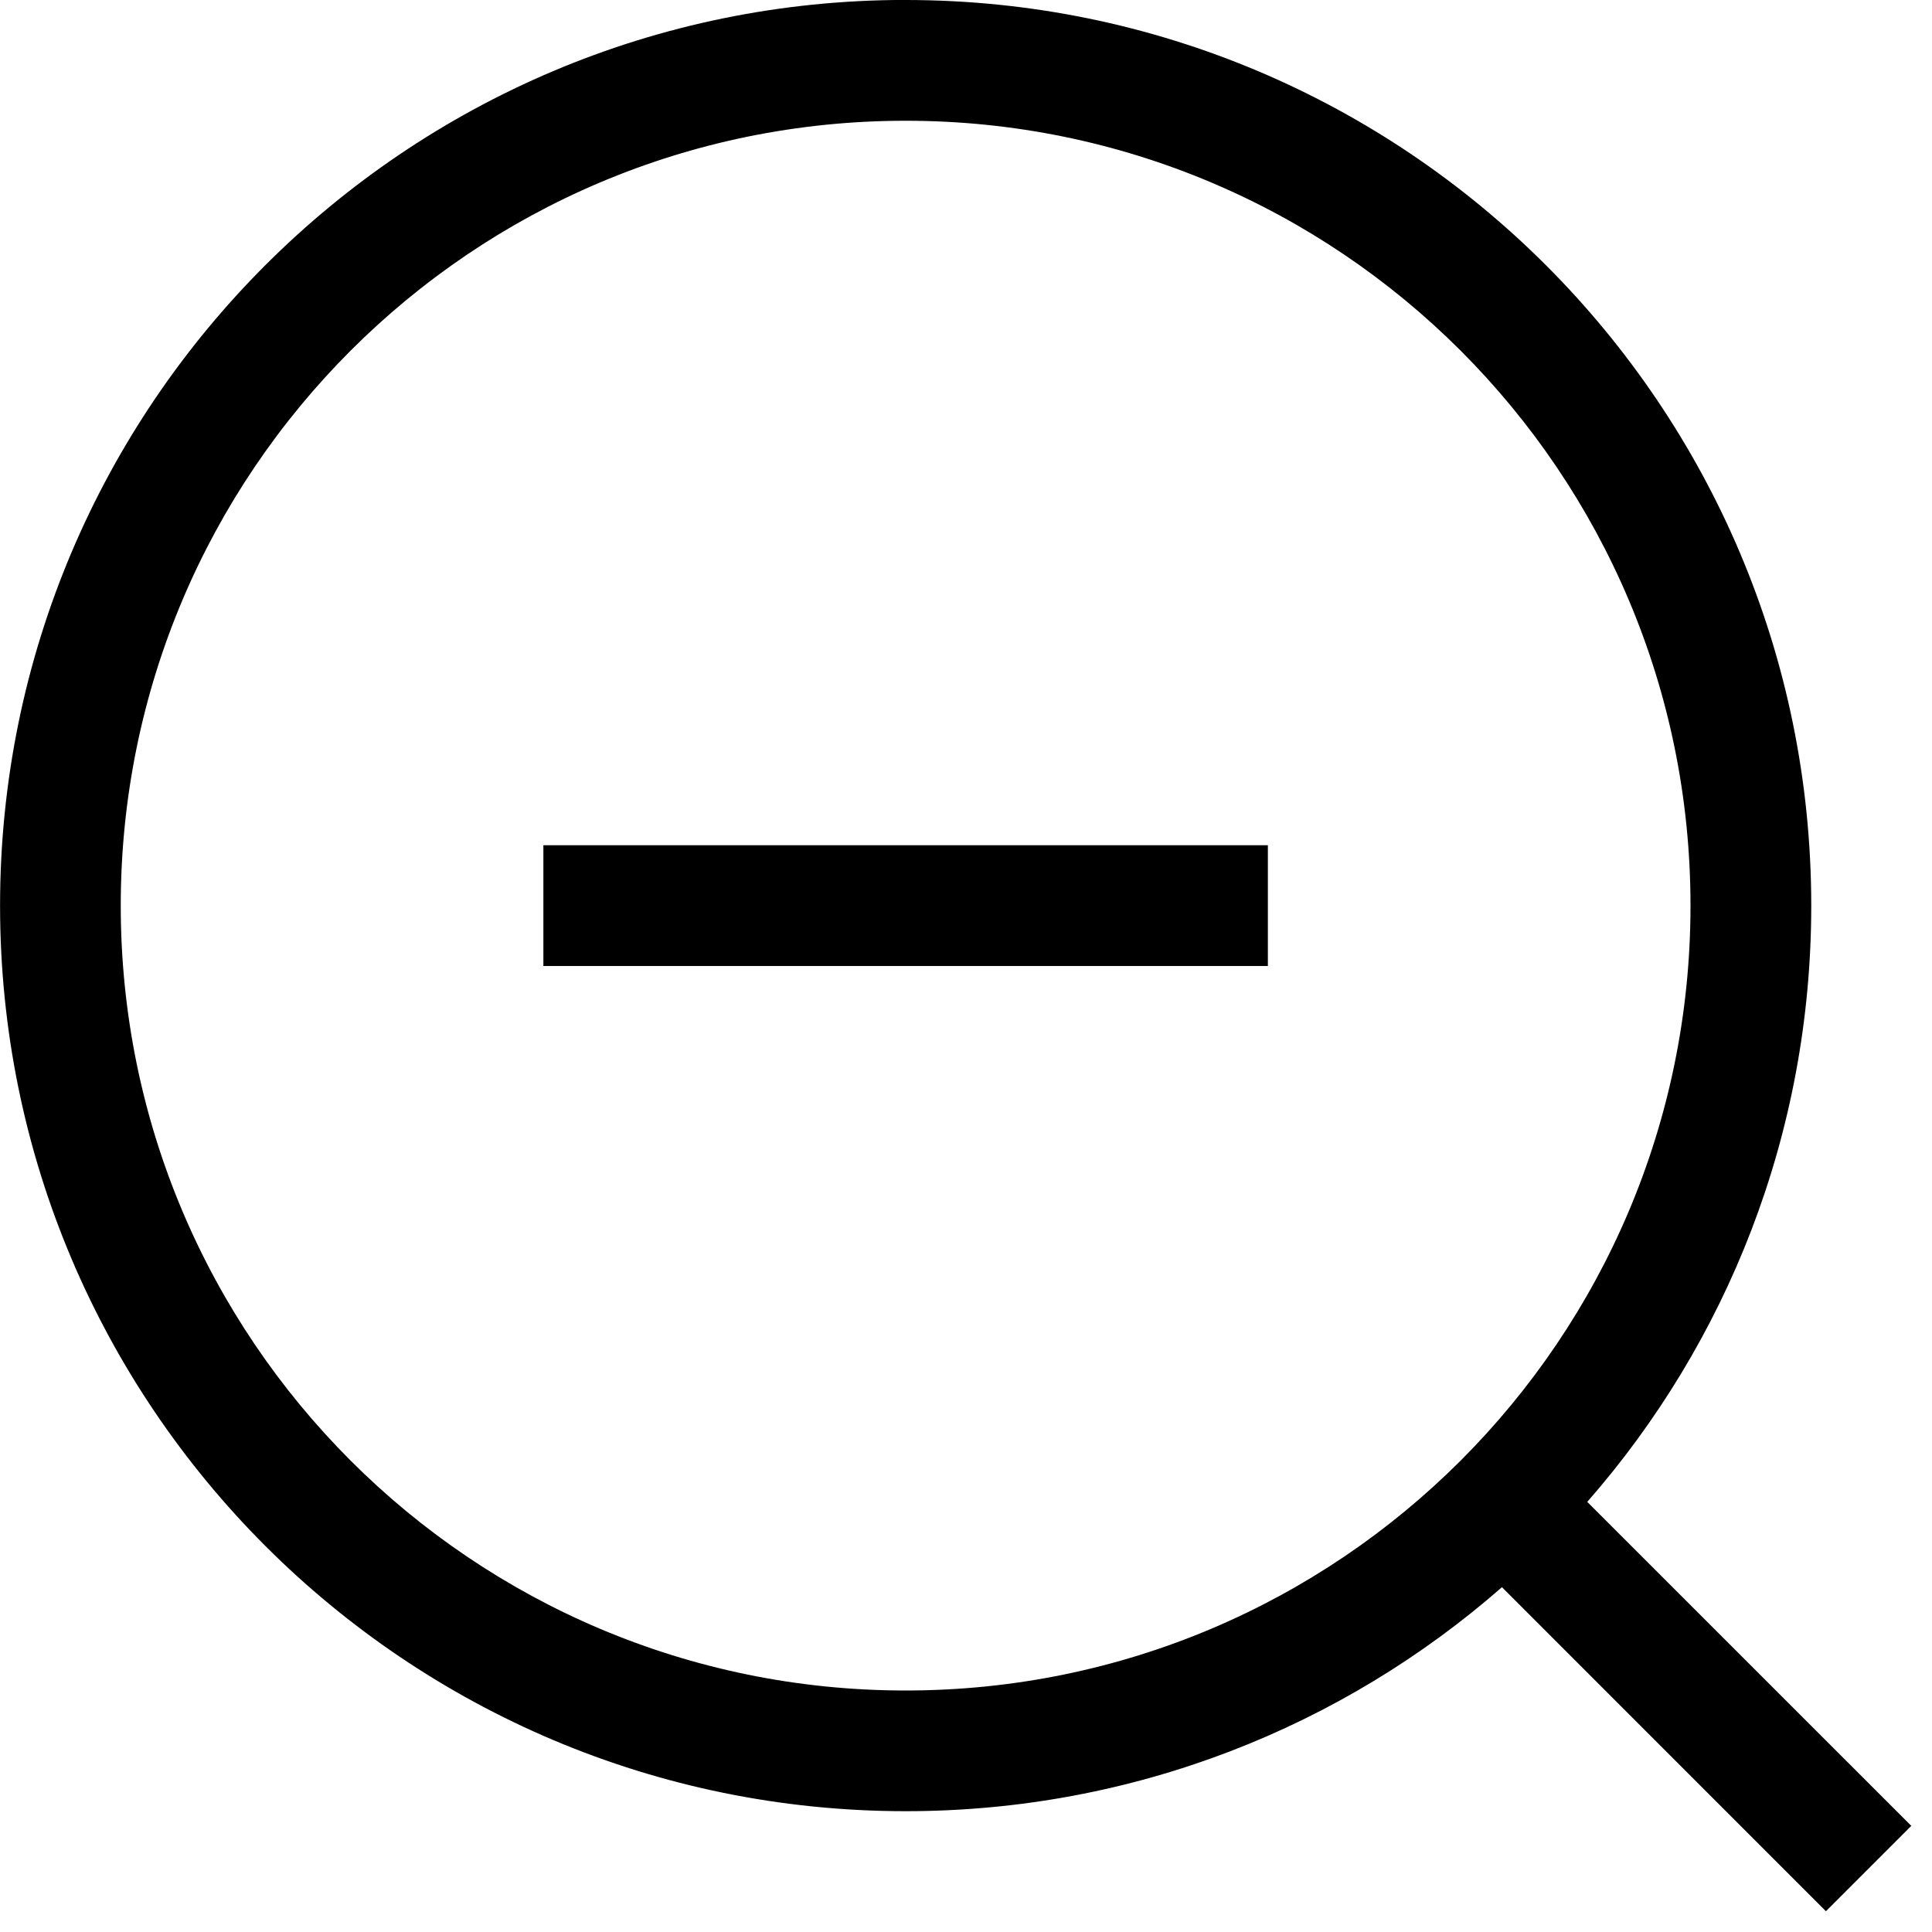
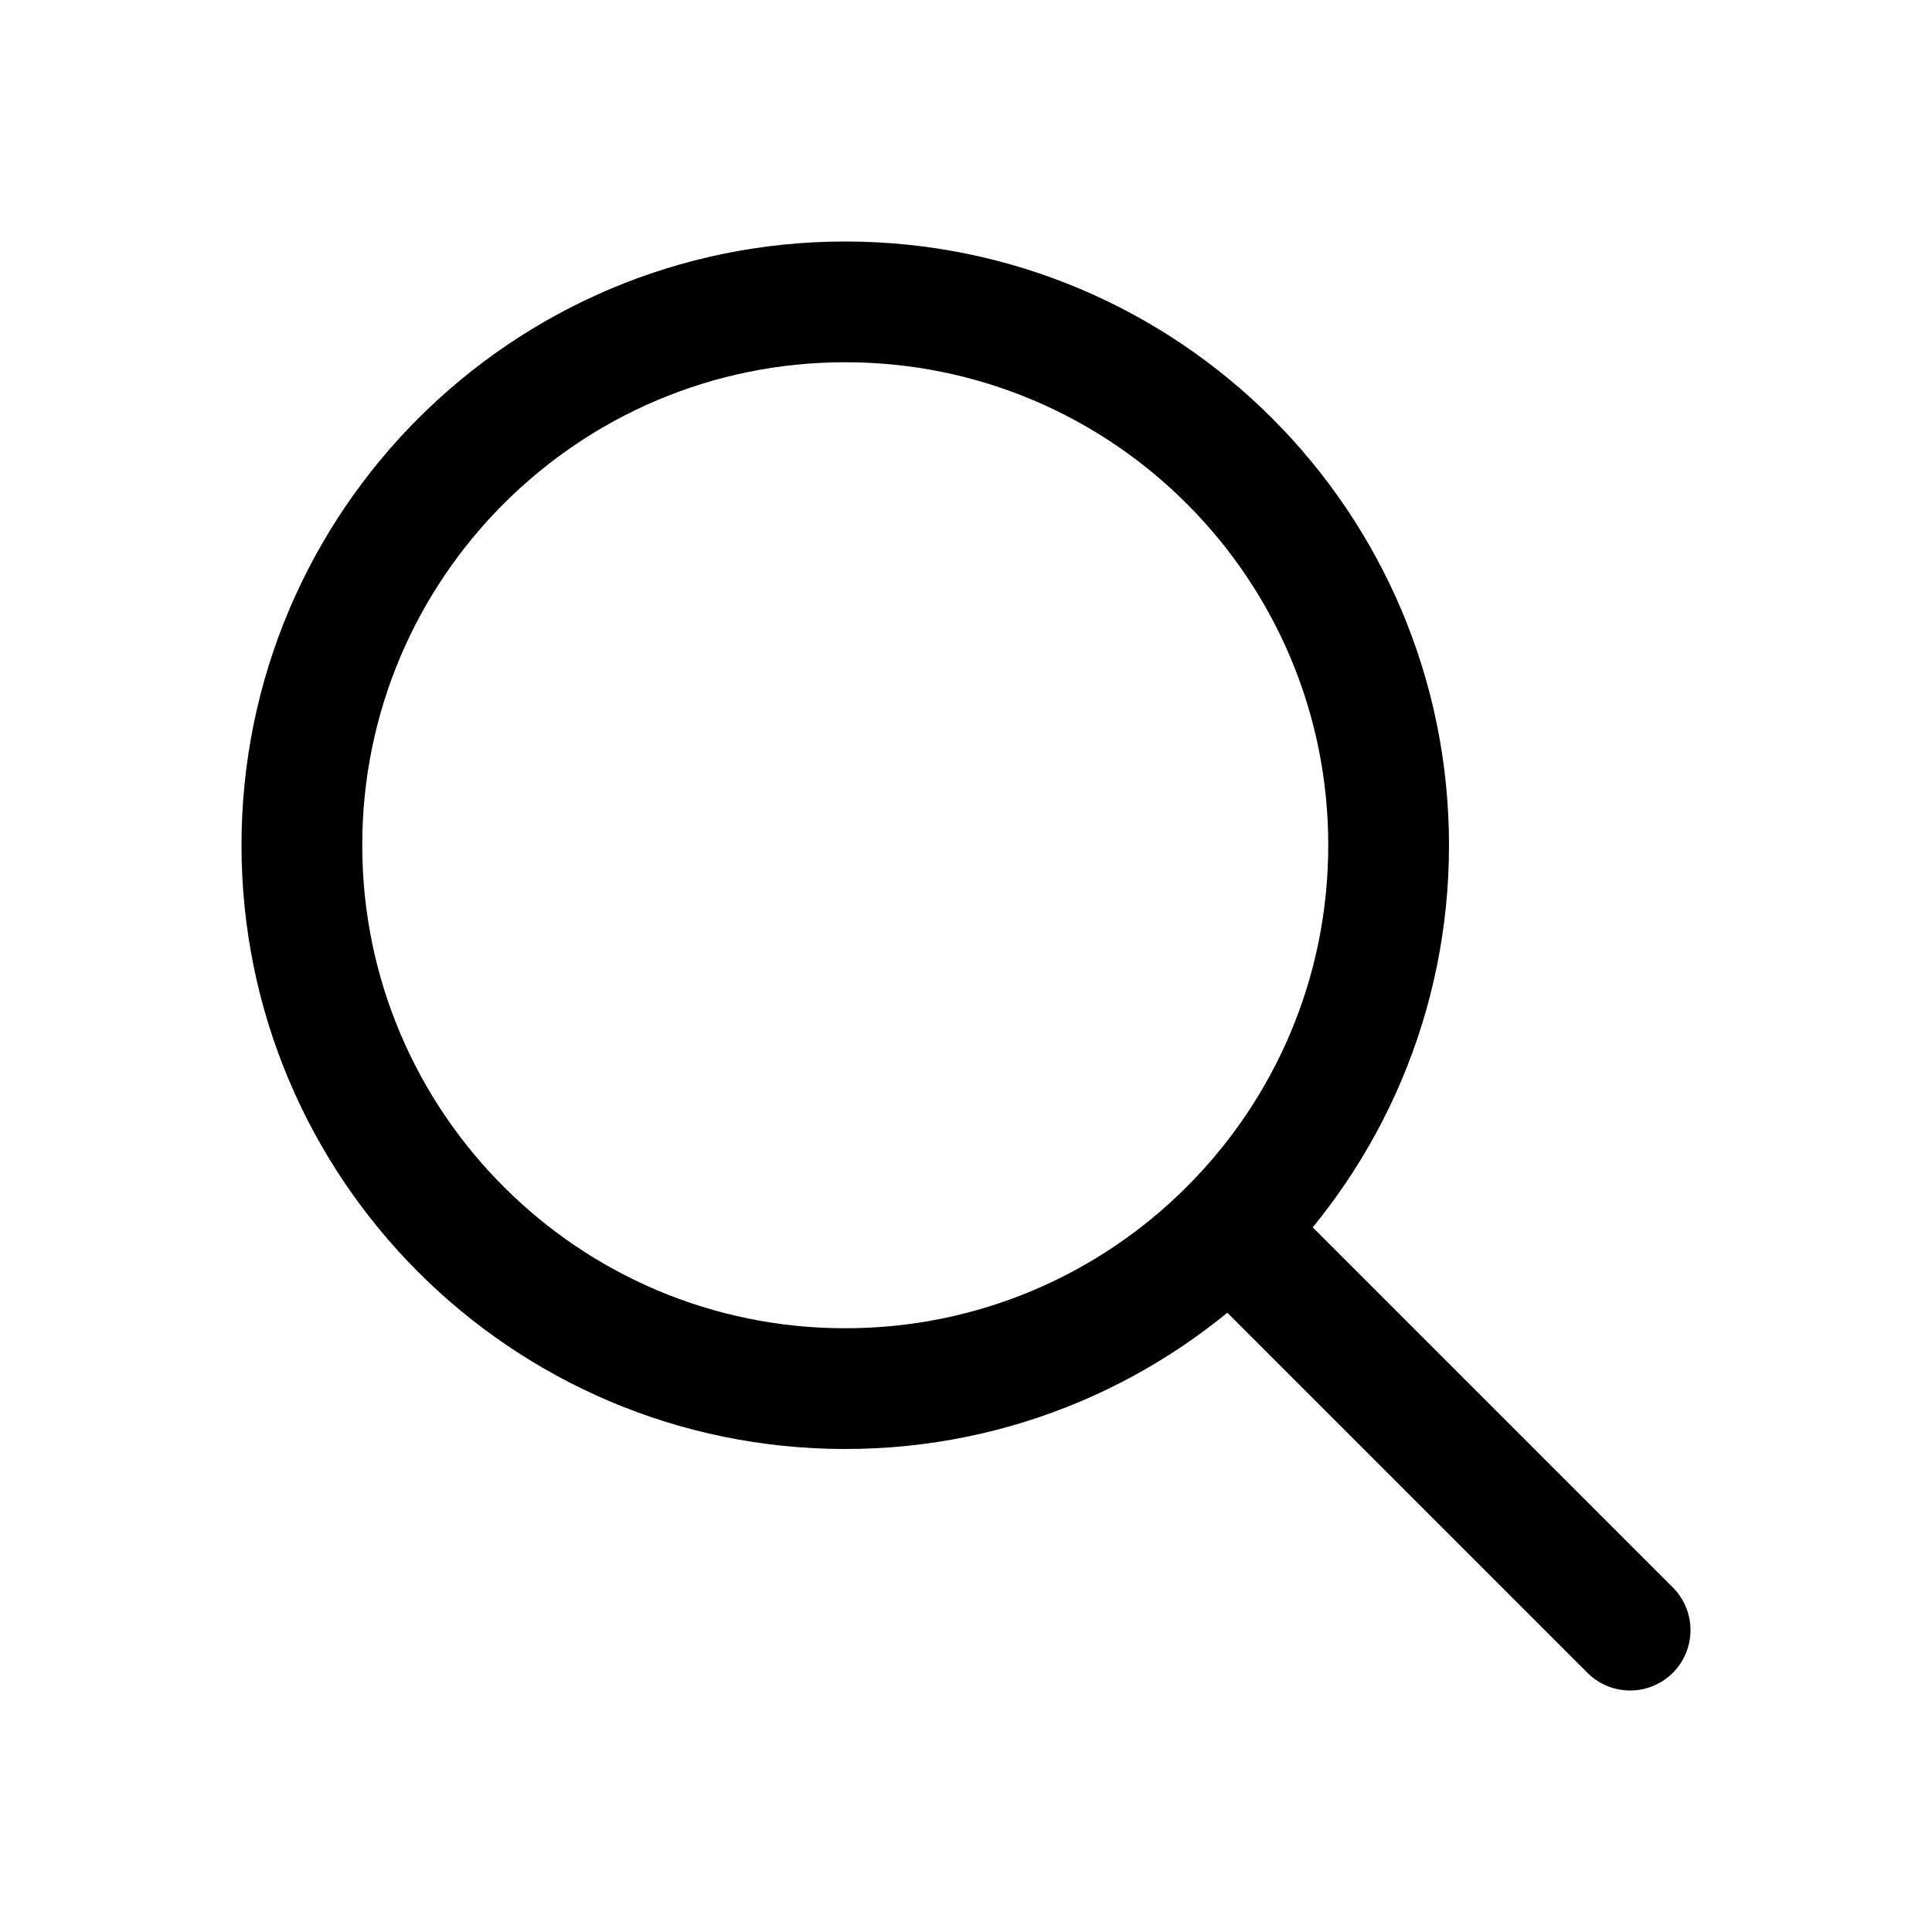
- <svg xmlns="http://www.w3.org/2000/svg" width="800px" height="800px" viewBox="0 0 32 32">
-   <g fill="none" fill-rule="evenodd">
-     <path d="m0 0h32v32h-32z" />
-     <path d="m15 0c8.284 0 15 6.716 15 15 0 3.782-1.4 7.238-3.71 9.876l5.367 5.366-1.414 1.414-5.366-5.367c-2.639 2.31-6.094 3.71-9.876 3.71-8.284 0-15-6.716-15-15 0-8.284 6.716-15 15-15zm0 2c-7.18 0-13 5.82-13 13 0 7.18 5.82 13 13 13 7.18 0 13-5.82 13-13 0-7.18-5.82-13-13-13zm6 12v2h-12v-2z" fill="#000000" fill-rule="nonzero" />
-   </g>
+ <svg xmlns="http://www.w3.org/2000/svg" width="800px" height="800px" viewBox="0 0 32 32" enable-background="new 0 0 32 32" id="Editable-line" version="1.1" xml:space="preserve">
+   <circle cx="14" cy="14" fill="none" id="XMLID_42_" r="9" stroke="#000000" stroke-linecap="round" stroke-linejoin="round" stroke-miterlimit="10" stroke-width="2" />
+   <line fill="none" id="XMLID_44_" stroke="#000000" stroke-linecap="round" stroke-linejoin="round" stroke-miterlimit="10" stroke-width="2" x1="27" x2="20.366" y1="27" y2="20.366" />
</svg>
